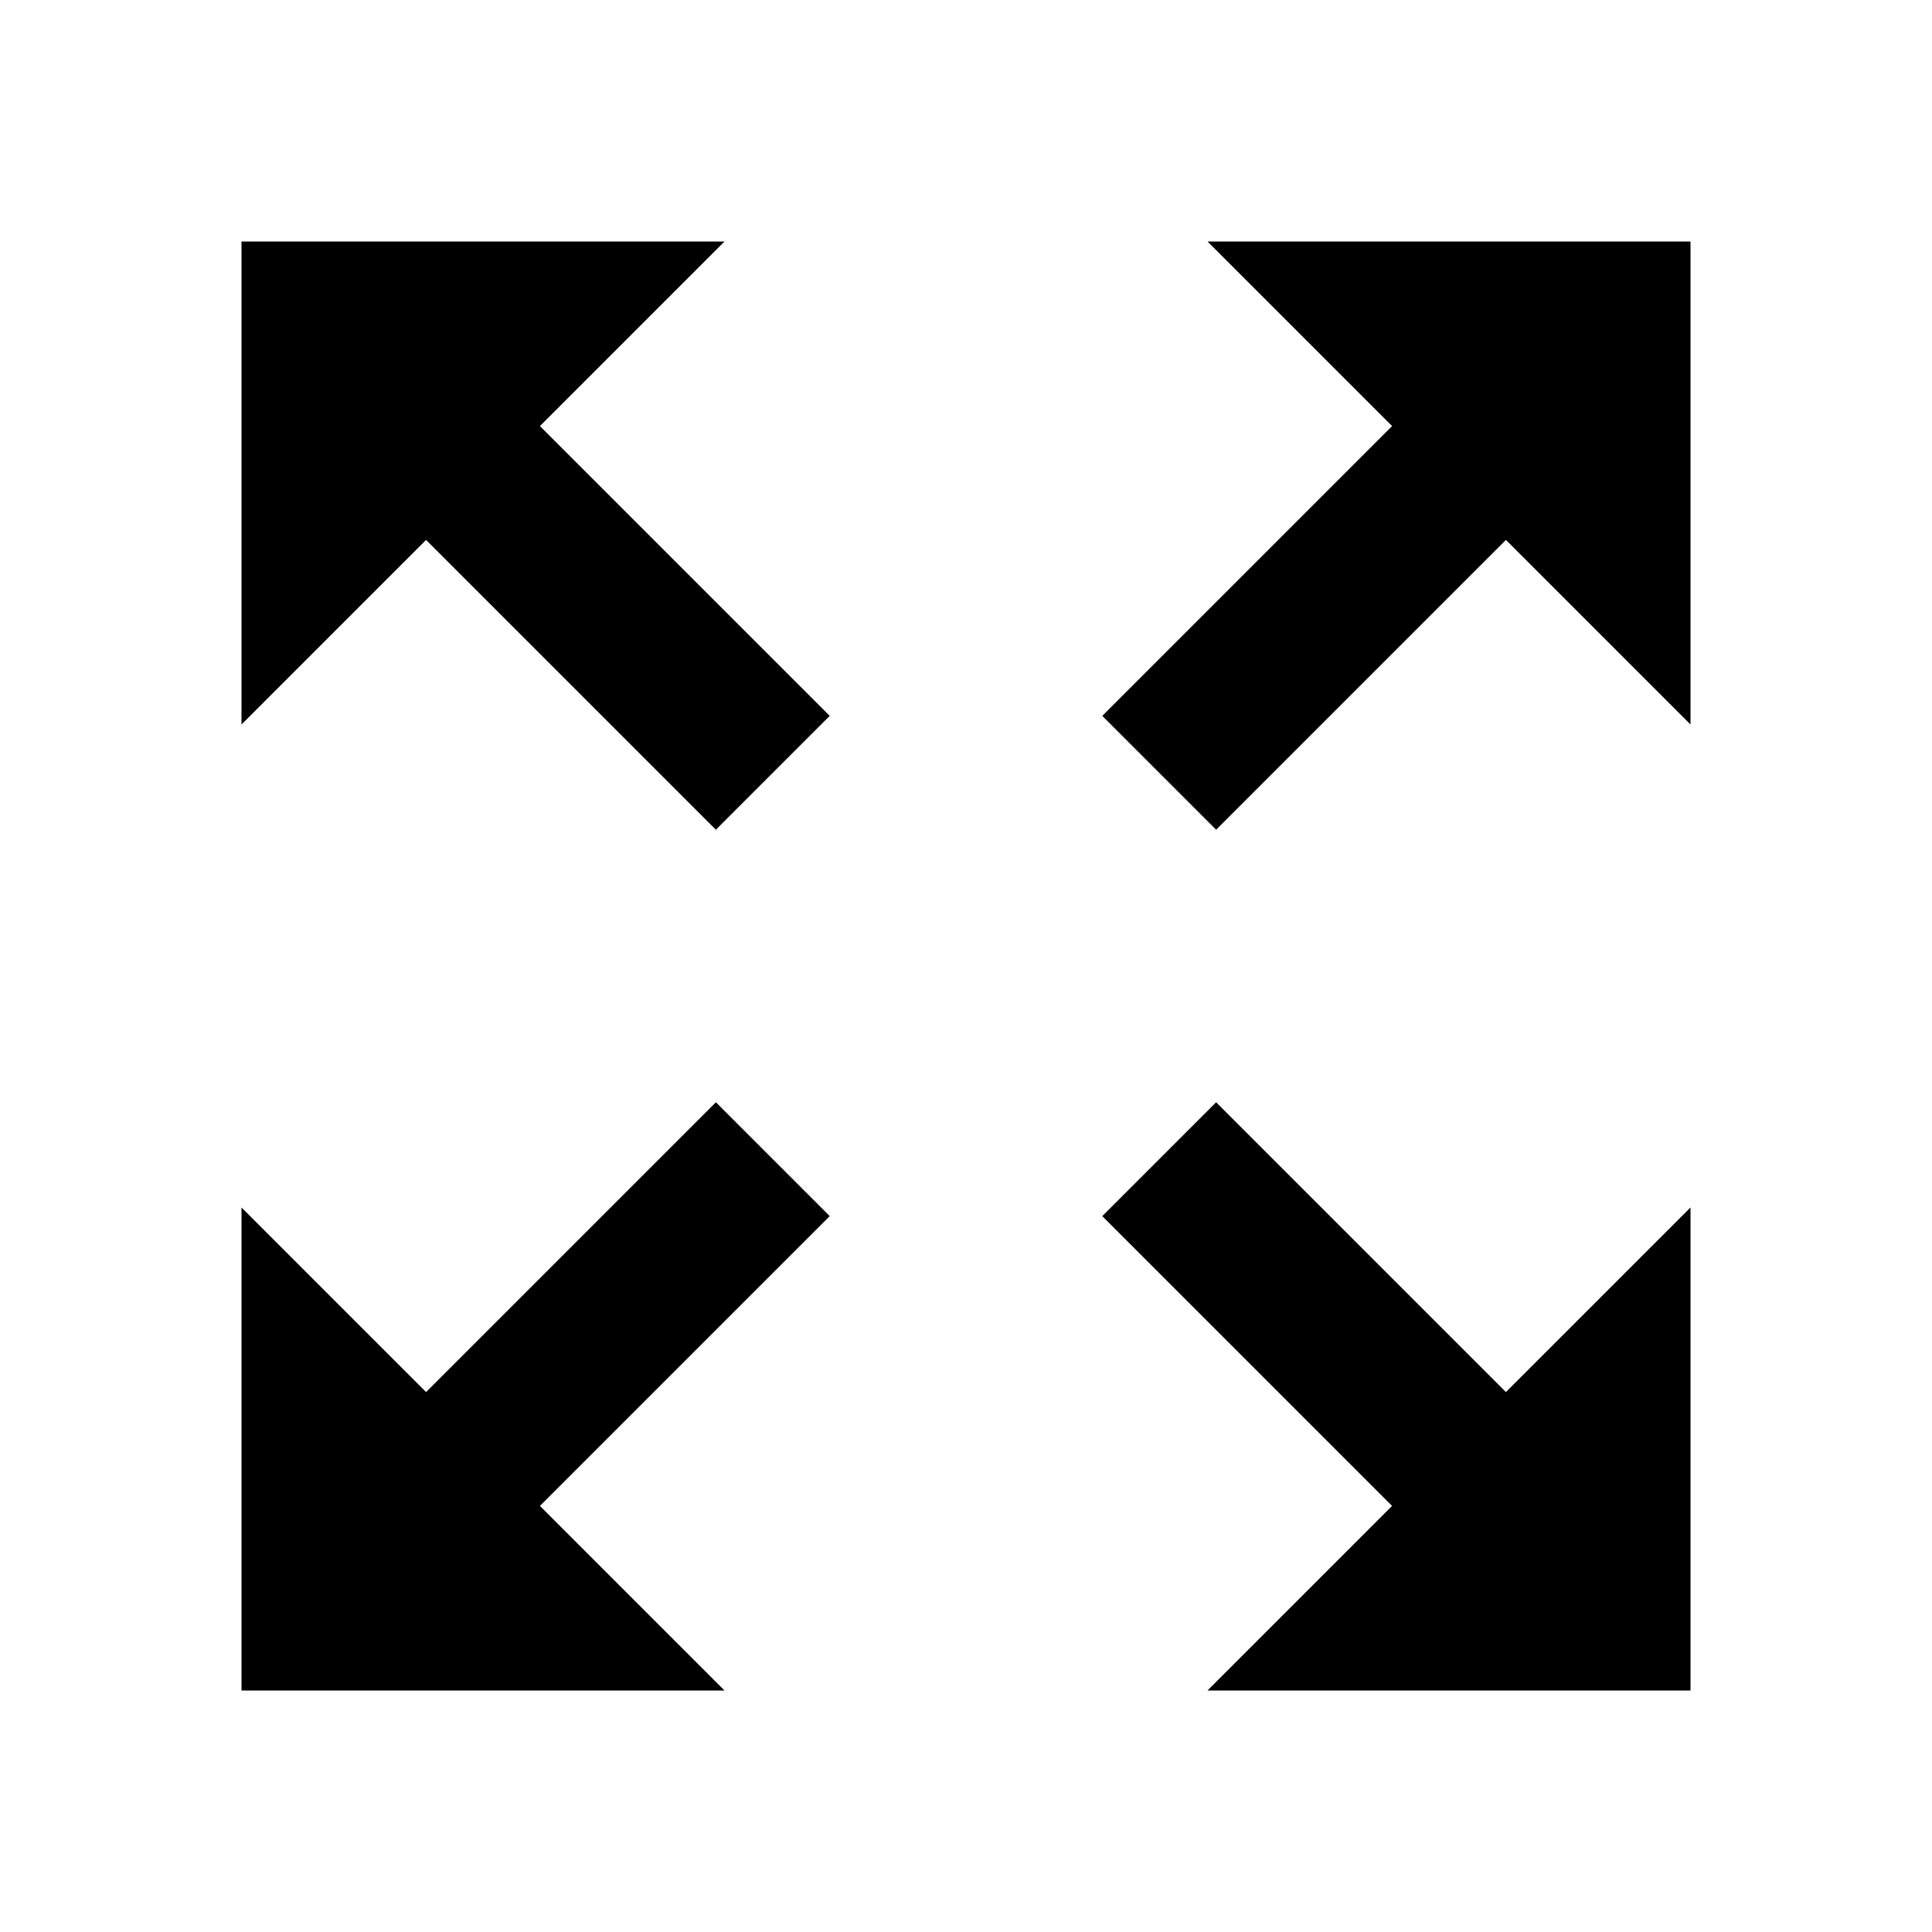
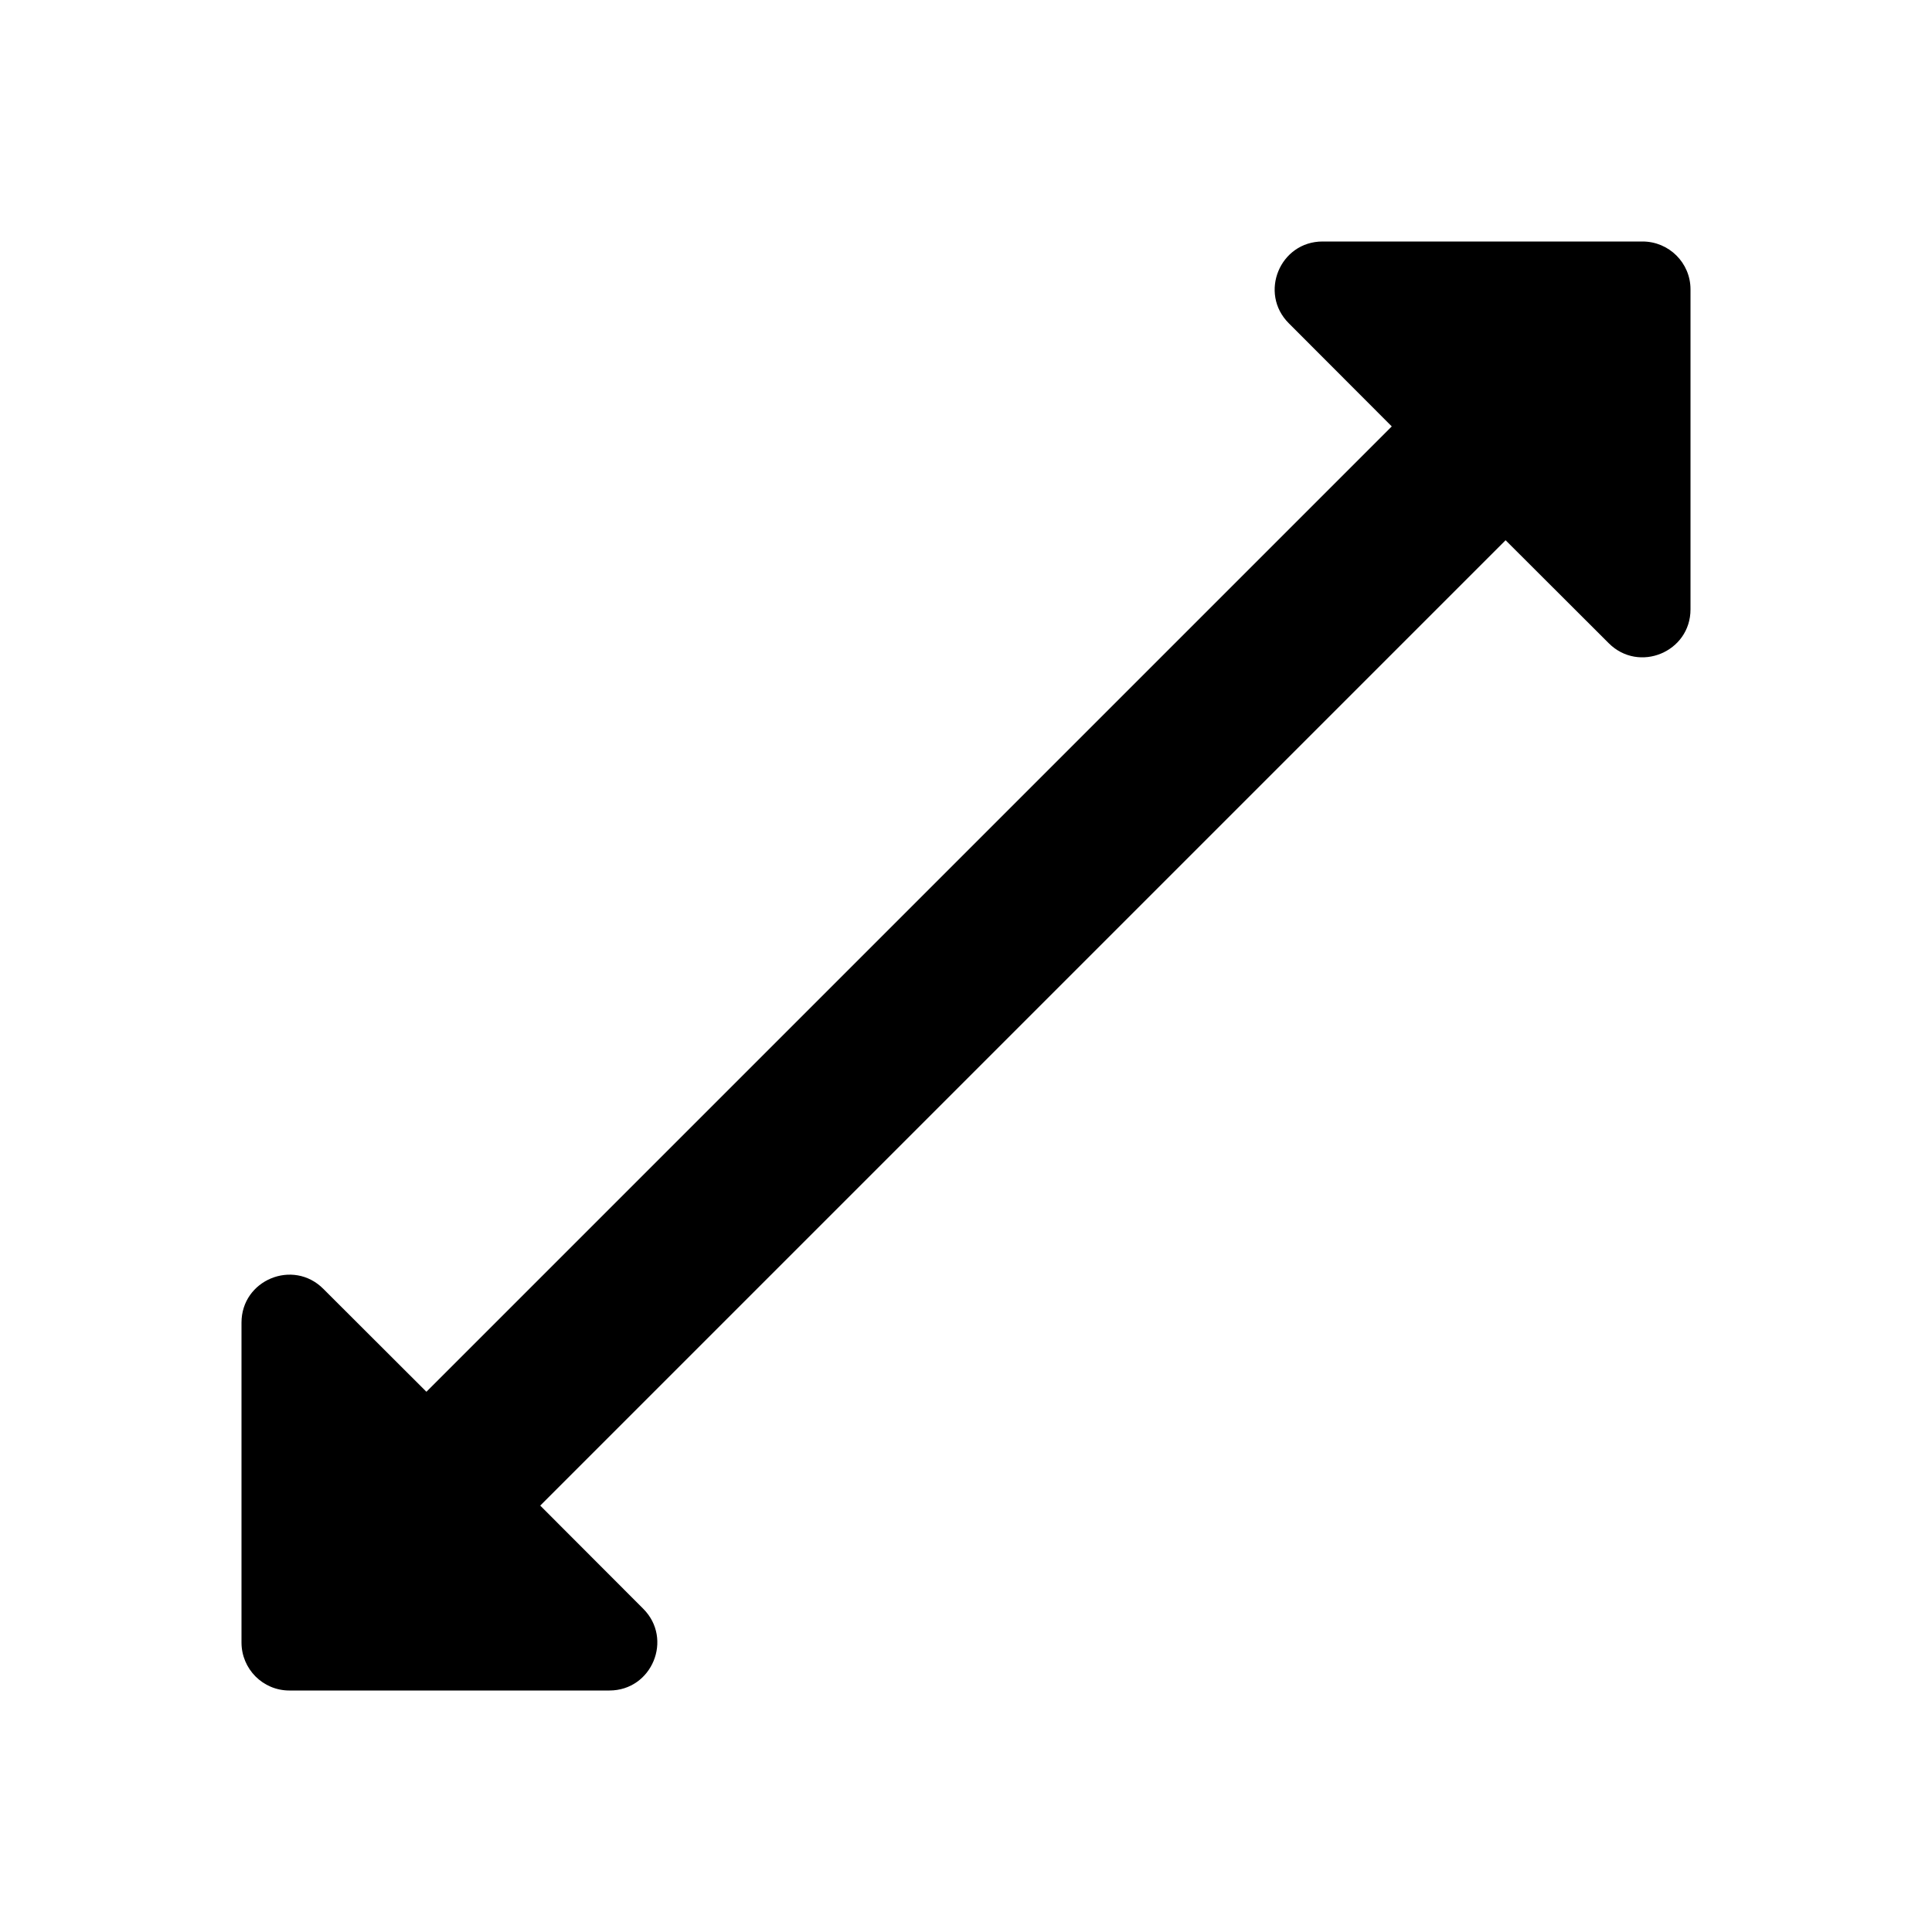
<svg xmlns="http://www.w3.org/2000/svg" viewBox="0 0 24 24" width="24px" height="24px">
-   <polygon points="9,21 3,21 3,15 " />
-   <line style="fill:none;stroke:#000000;stroke-width:2;stroke-miterlimit:10;" x1="9.6" y1="14.4" x2="4.356" y2="19.644" />
-   <polygon points="15,3 21,3 21,9 " />
-   <line style="fill:none;stroke:#000000;stroke-width:2;stroke-miterlimit:10;" x1="14.4" y1="9.6" x2="19.644" y2="4.356" />
-   <polygon points="3,9 3,3 9,3 " />
-   <line style="fill:none;stroke:#000000;stroke-width:2;stroke-miterlimit:10;" x1="9.6" y1="9.6" x2="4.356" y2="4.356" />
-   <polygon points="21,15 21,21 15,21 " />
-   <line style="fill:none;stroke:#000000;stroke-width:2;stroke-miterlimit:10;" x1="14.4" y1="14.4" x2="19.644" y2="19.644" />
+   <path d="M 16.43 3 C 15.9 3 15.635 3.641 16.01 4.016 L 17.289 5.297 L 5.297 17.289 L 4.016 16.01 C 3.641 15.635 3 15.9 3 16.43 L 3 20.404 C 3 20.733 3.266 21 3.594 21 L 7.57 21 C 8.1 21 8.365 20.359 7.99 19.984 L 6.711 18.703 L 18.703 6.711 L 19.984 7.99 C 20.359 8.365 21 8.1 21 7.57 L 21 3.594 C 21 3.266 20.733 3 20.404 3 L 16.43 3 z" />
</svg>
